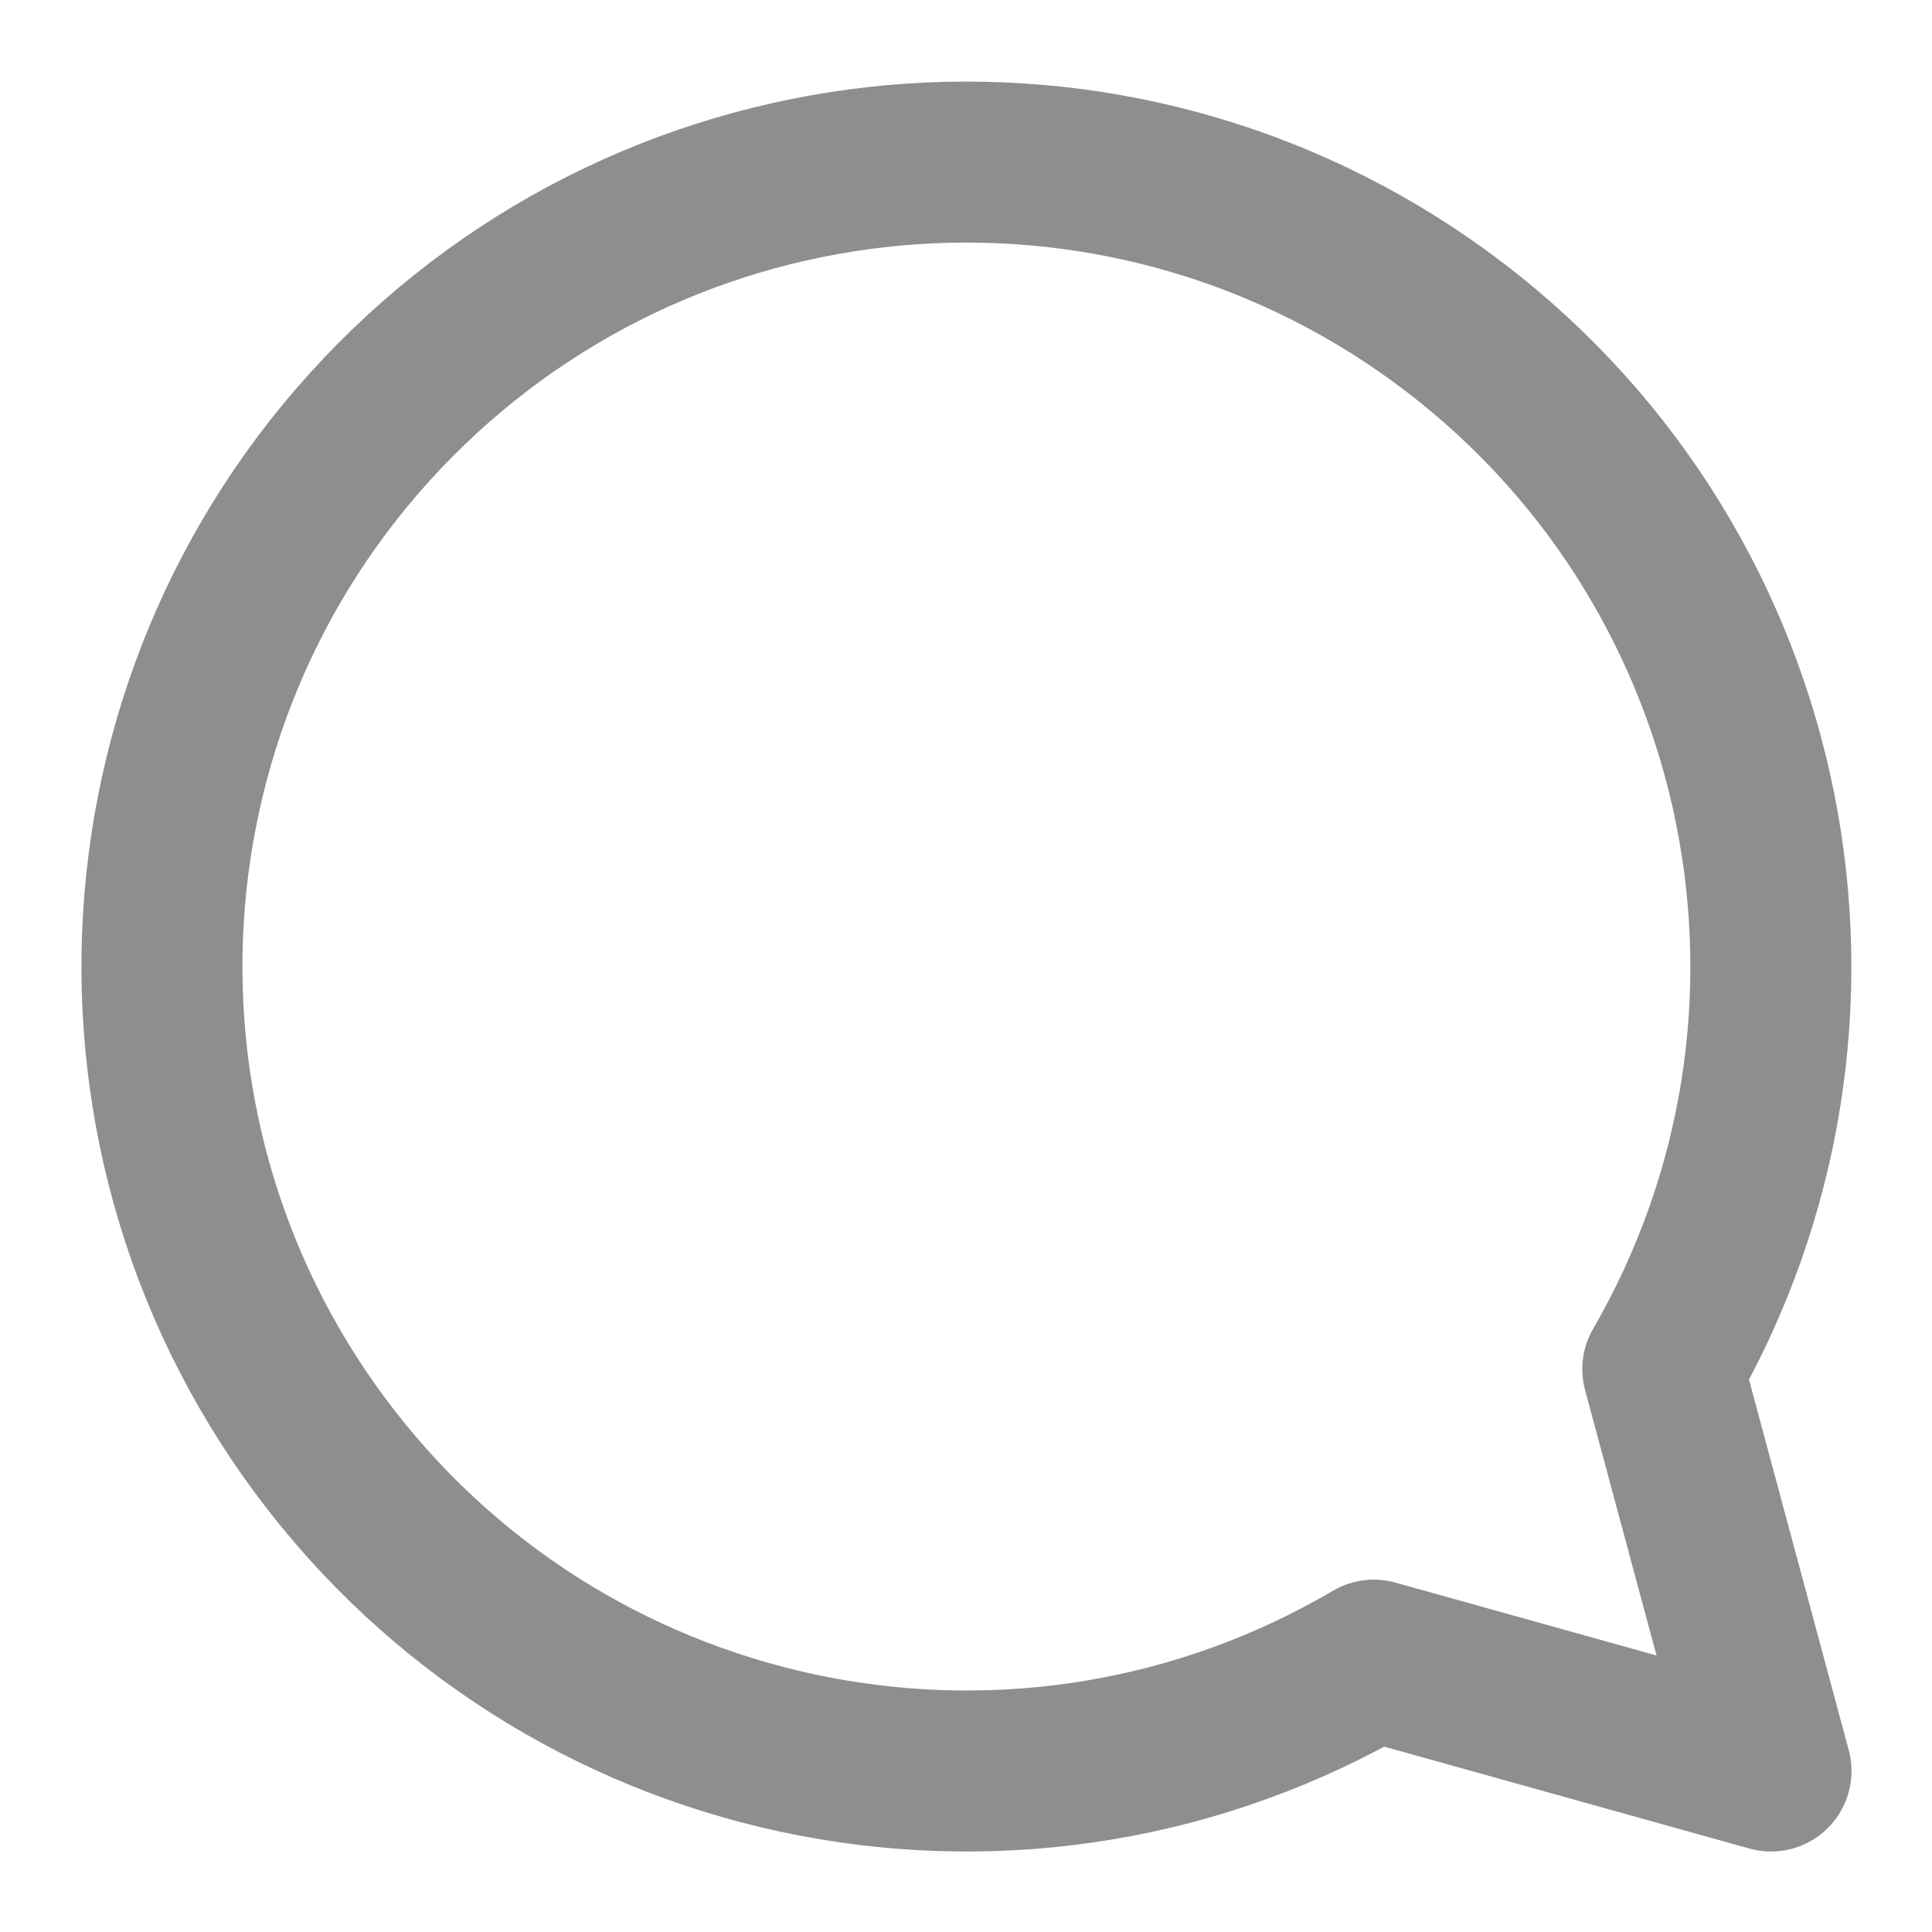
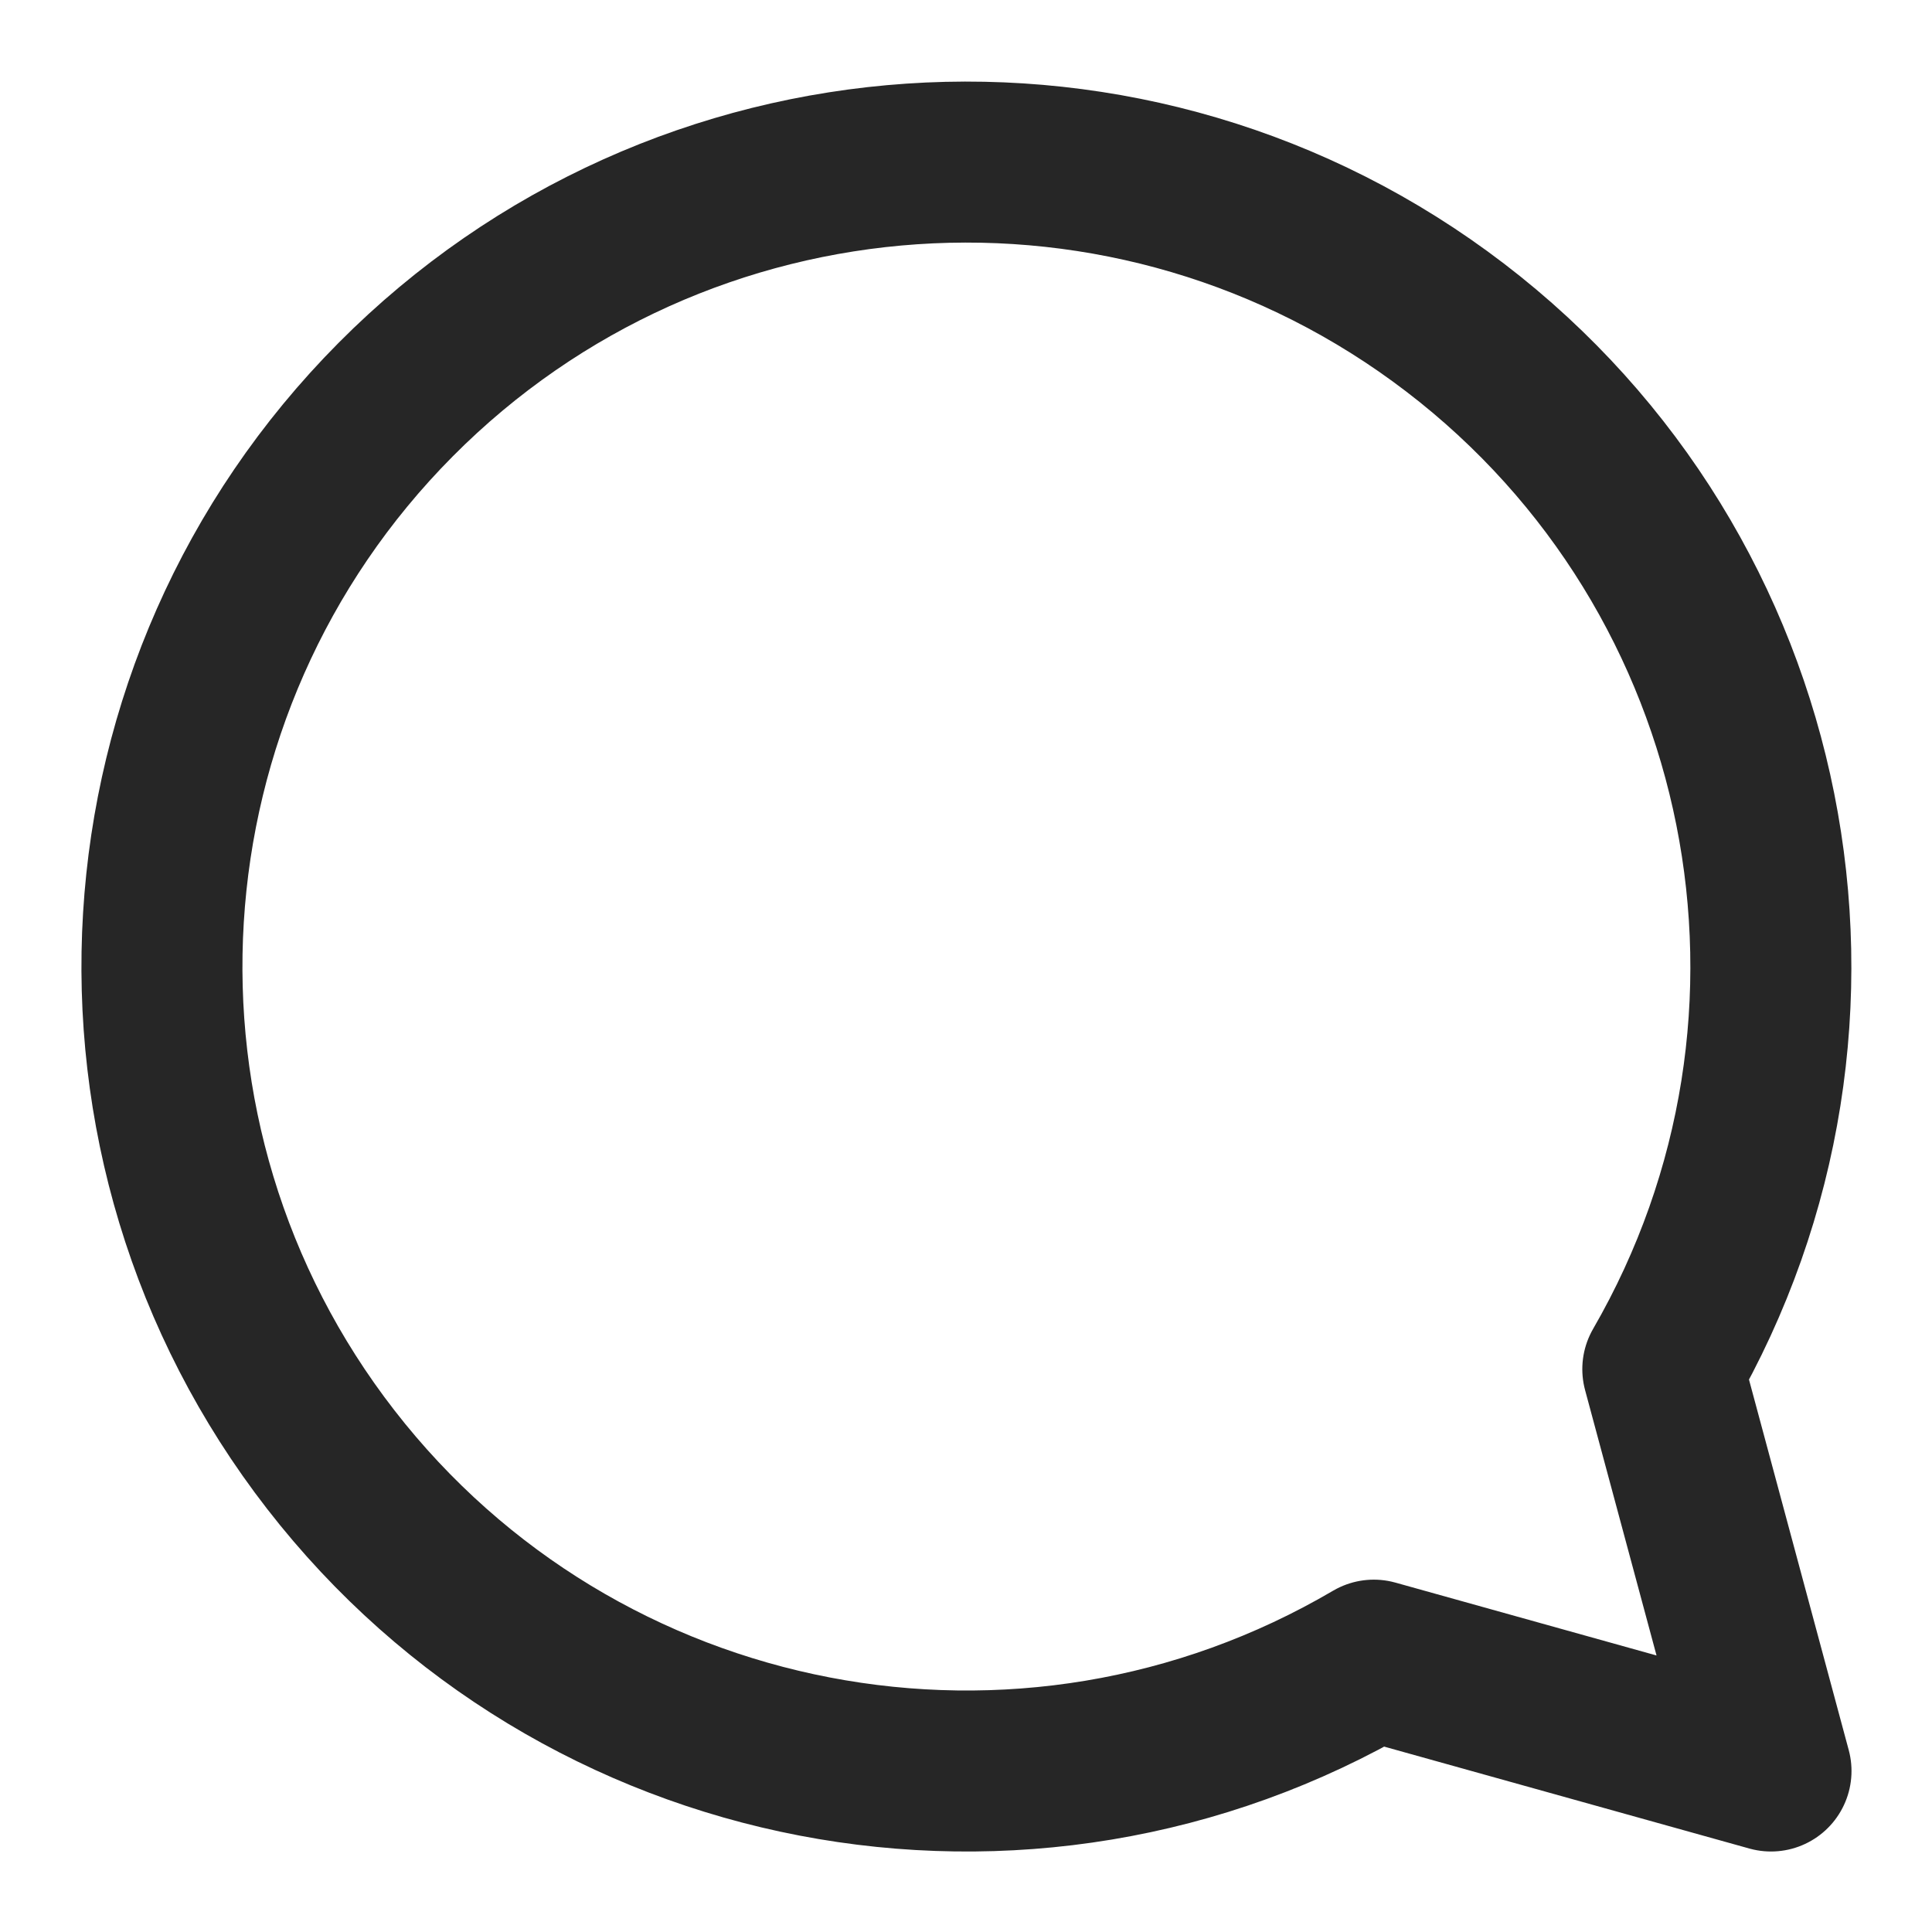
- <svg xmlns="http://www.w3.org/2000/svg" aria-label="Yorum Yap" class="_8-yf5 " color="#8e8e8e" fill="#8e8e8e" height="24" role="img" viewBox="0 0 24 24" width="24">
+ <svg xmlns="http://www.w3.org/2000/svg" aria-label="Yorum Yap" class="_8-yf5 " color="#262626" fill="#262626" height="24" role="img" viewBox="0 0 24 24" width="24">
  <path d="M20.656 17.008a9.993 9.993 0 10-3.59 3.615L22 22z" fill="none" stroke="currentColor" stroke-linejoin="round" stroke-width="2" />
</svg>
